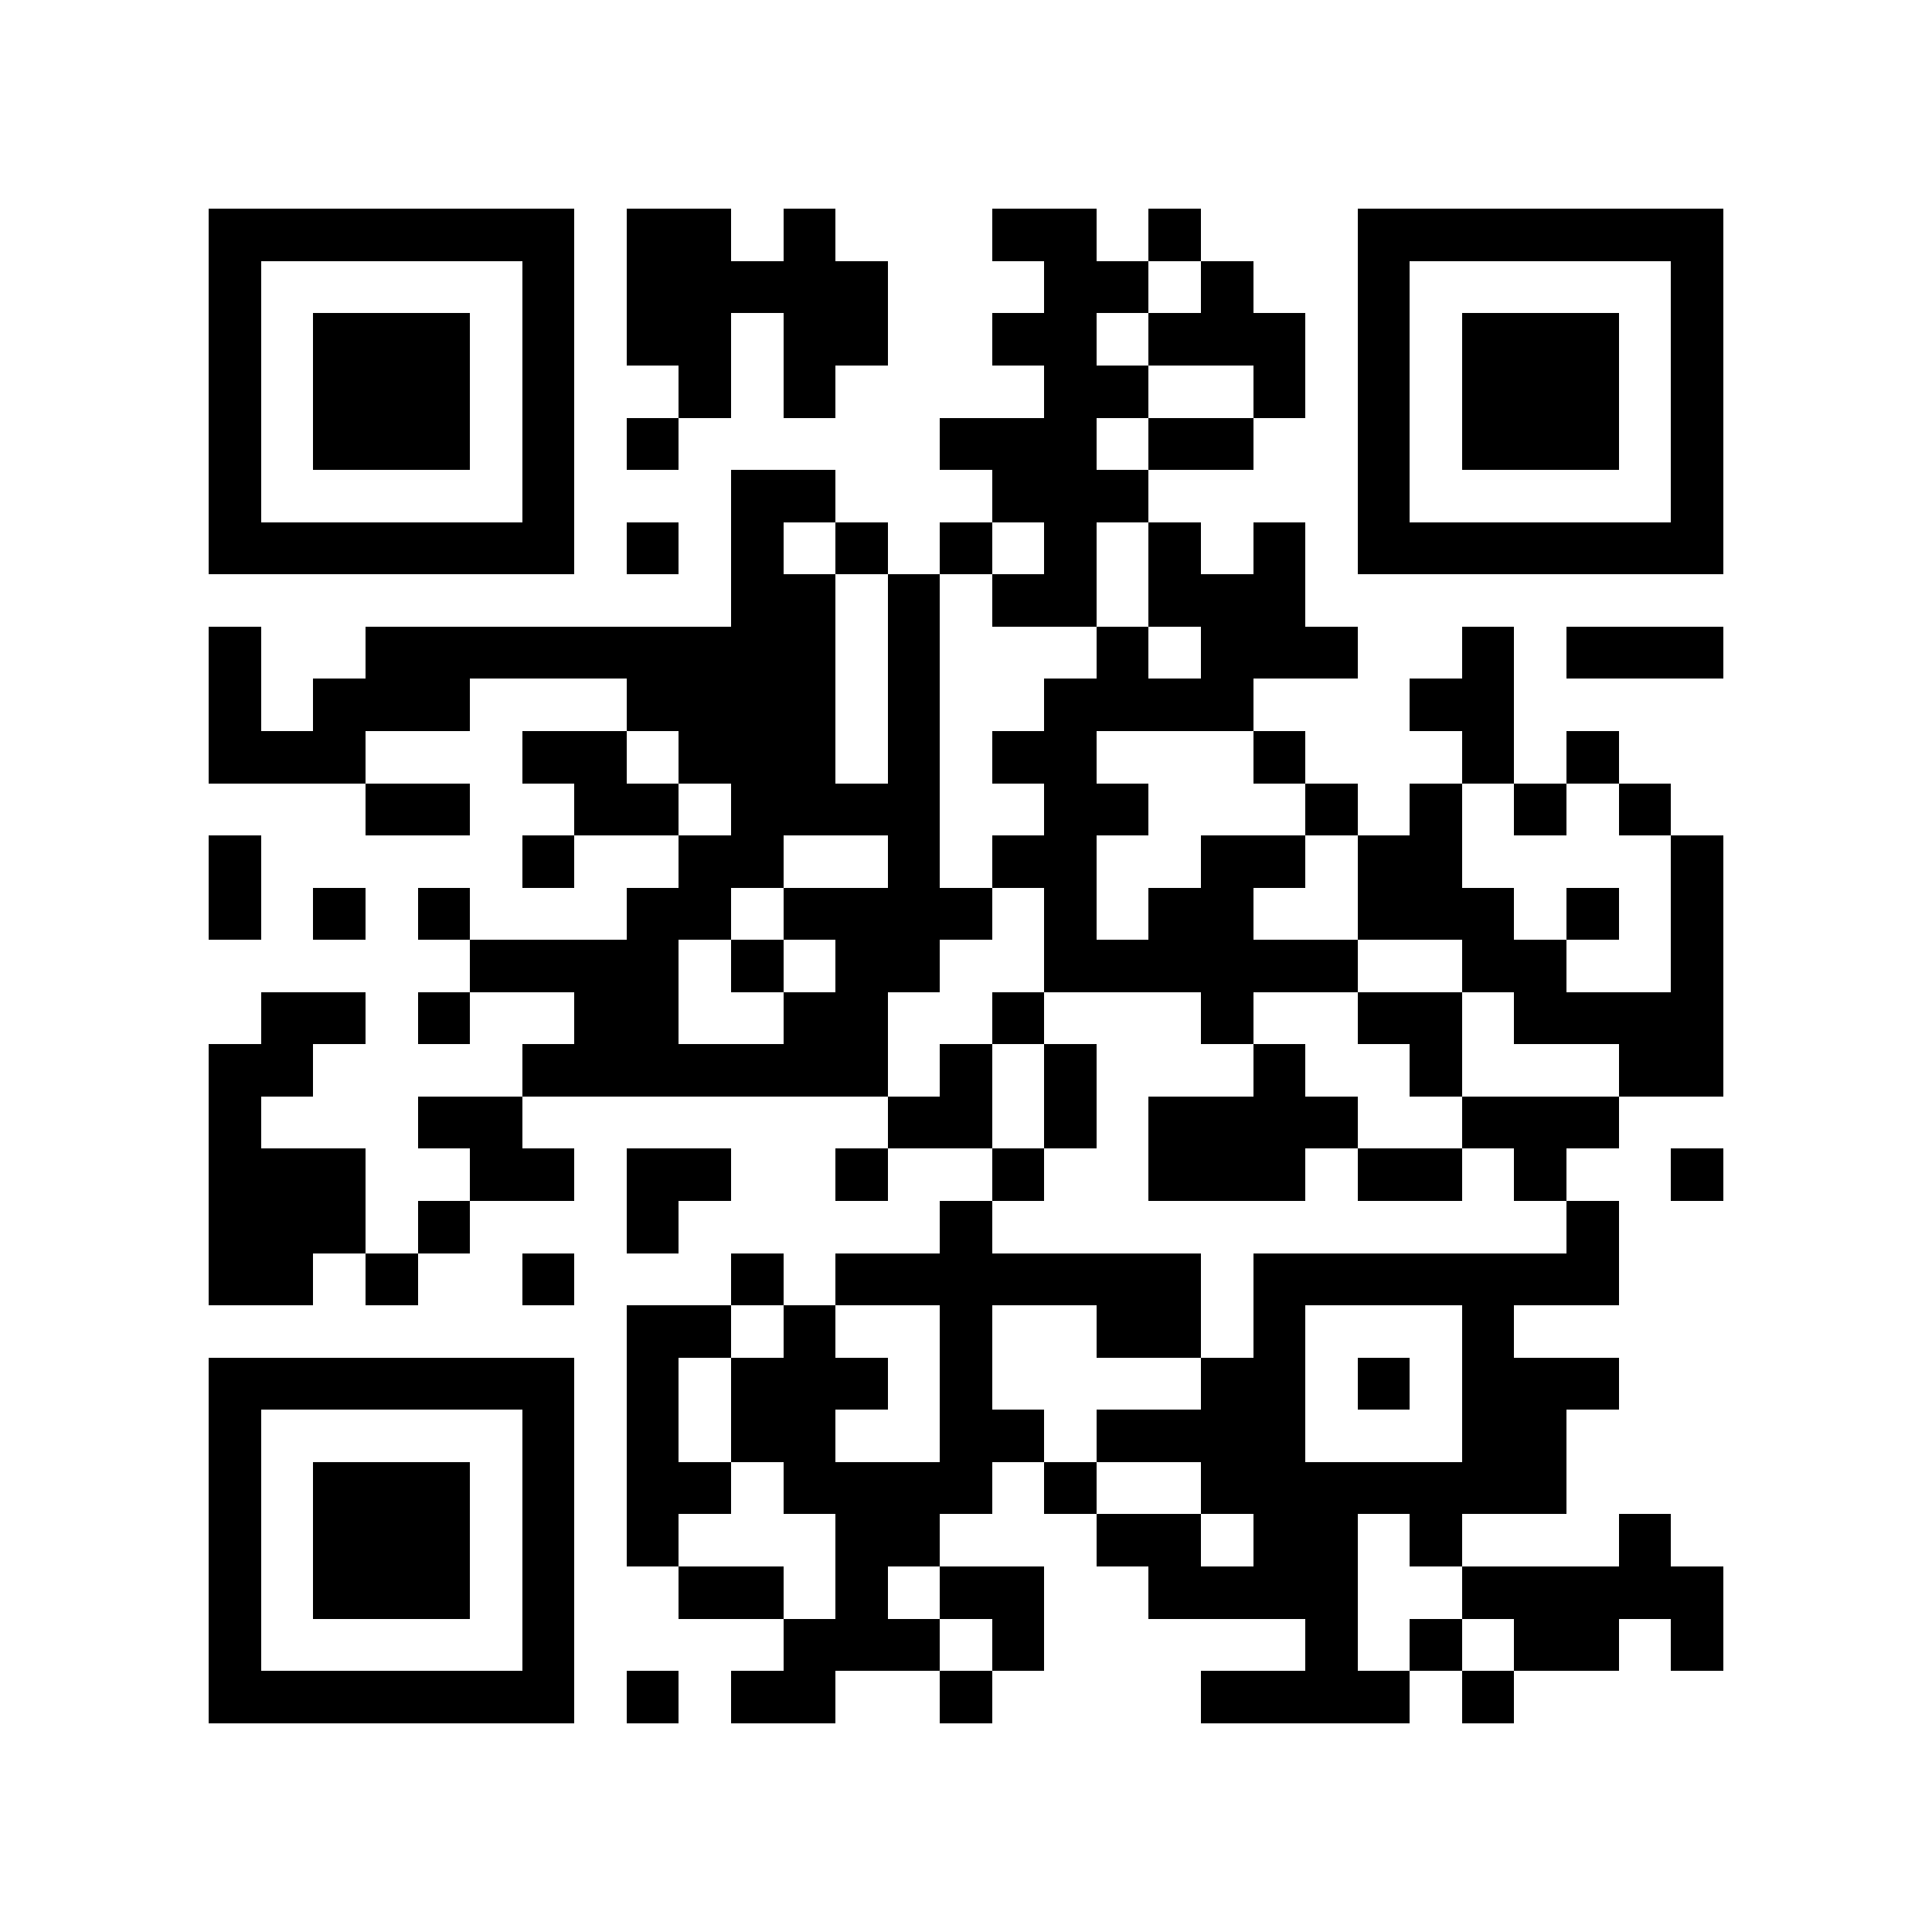
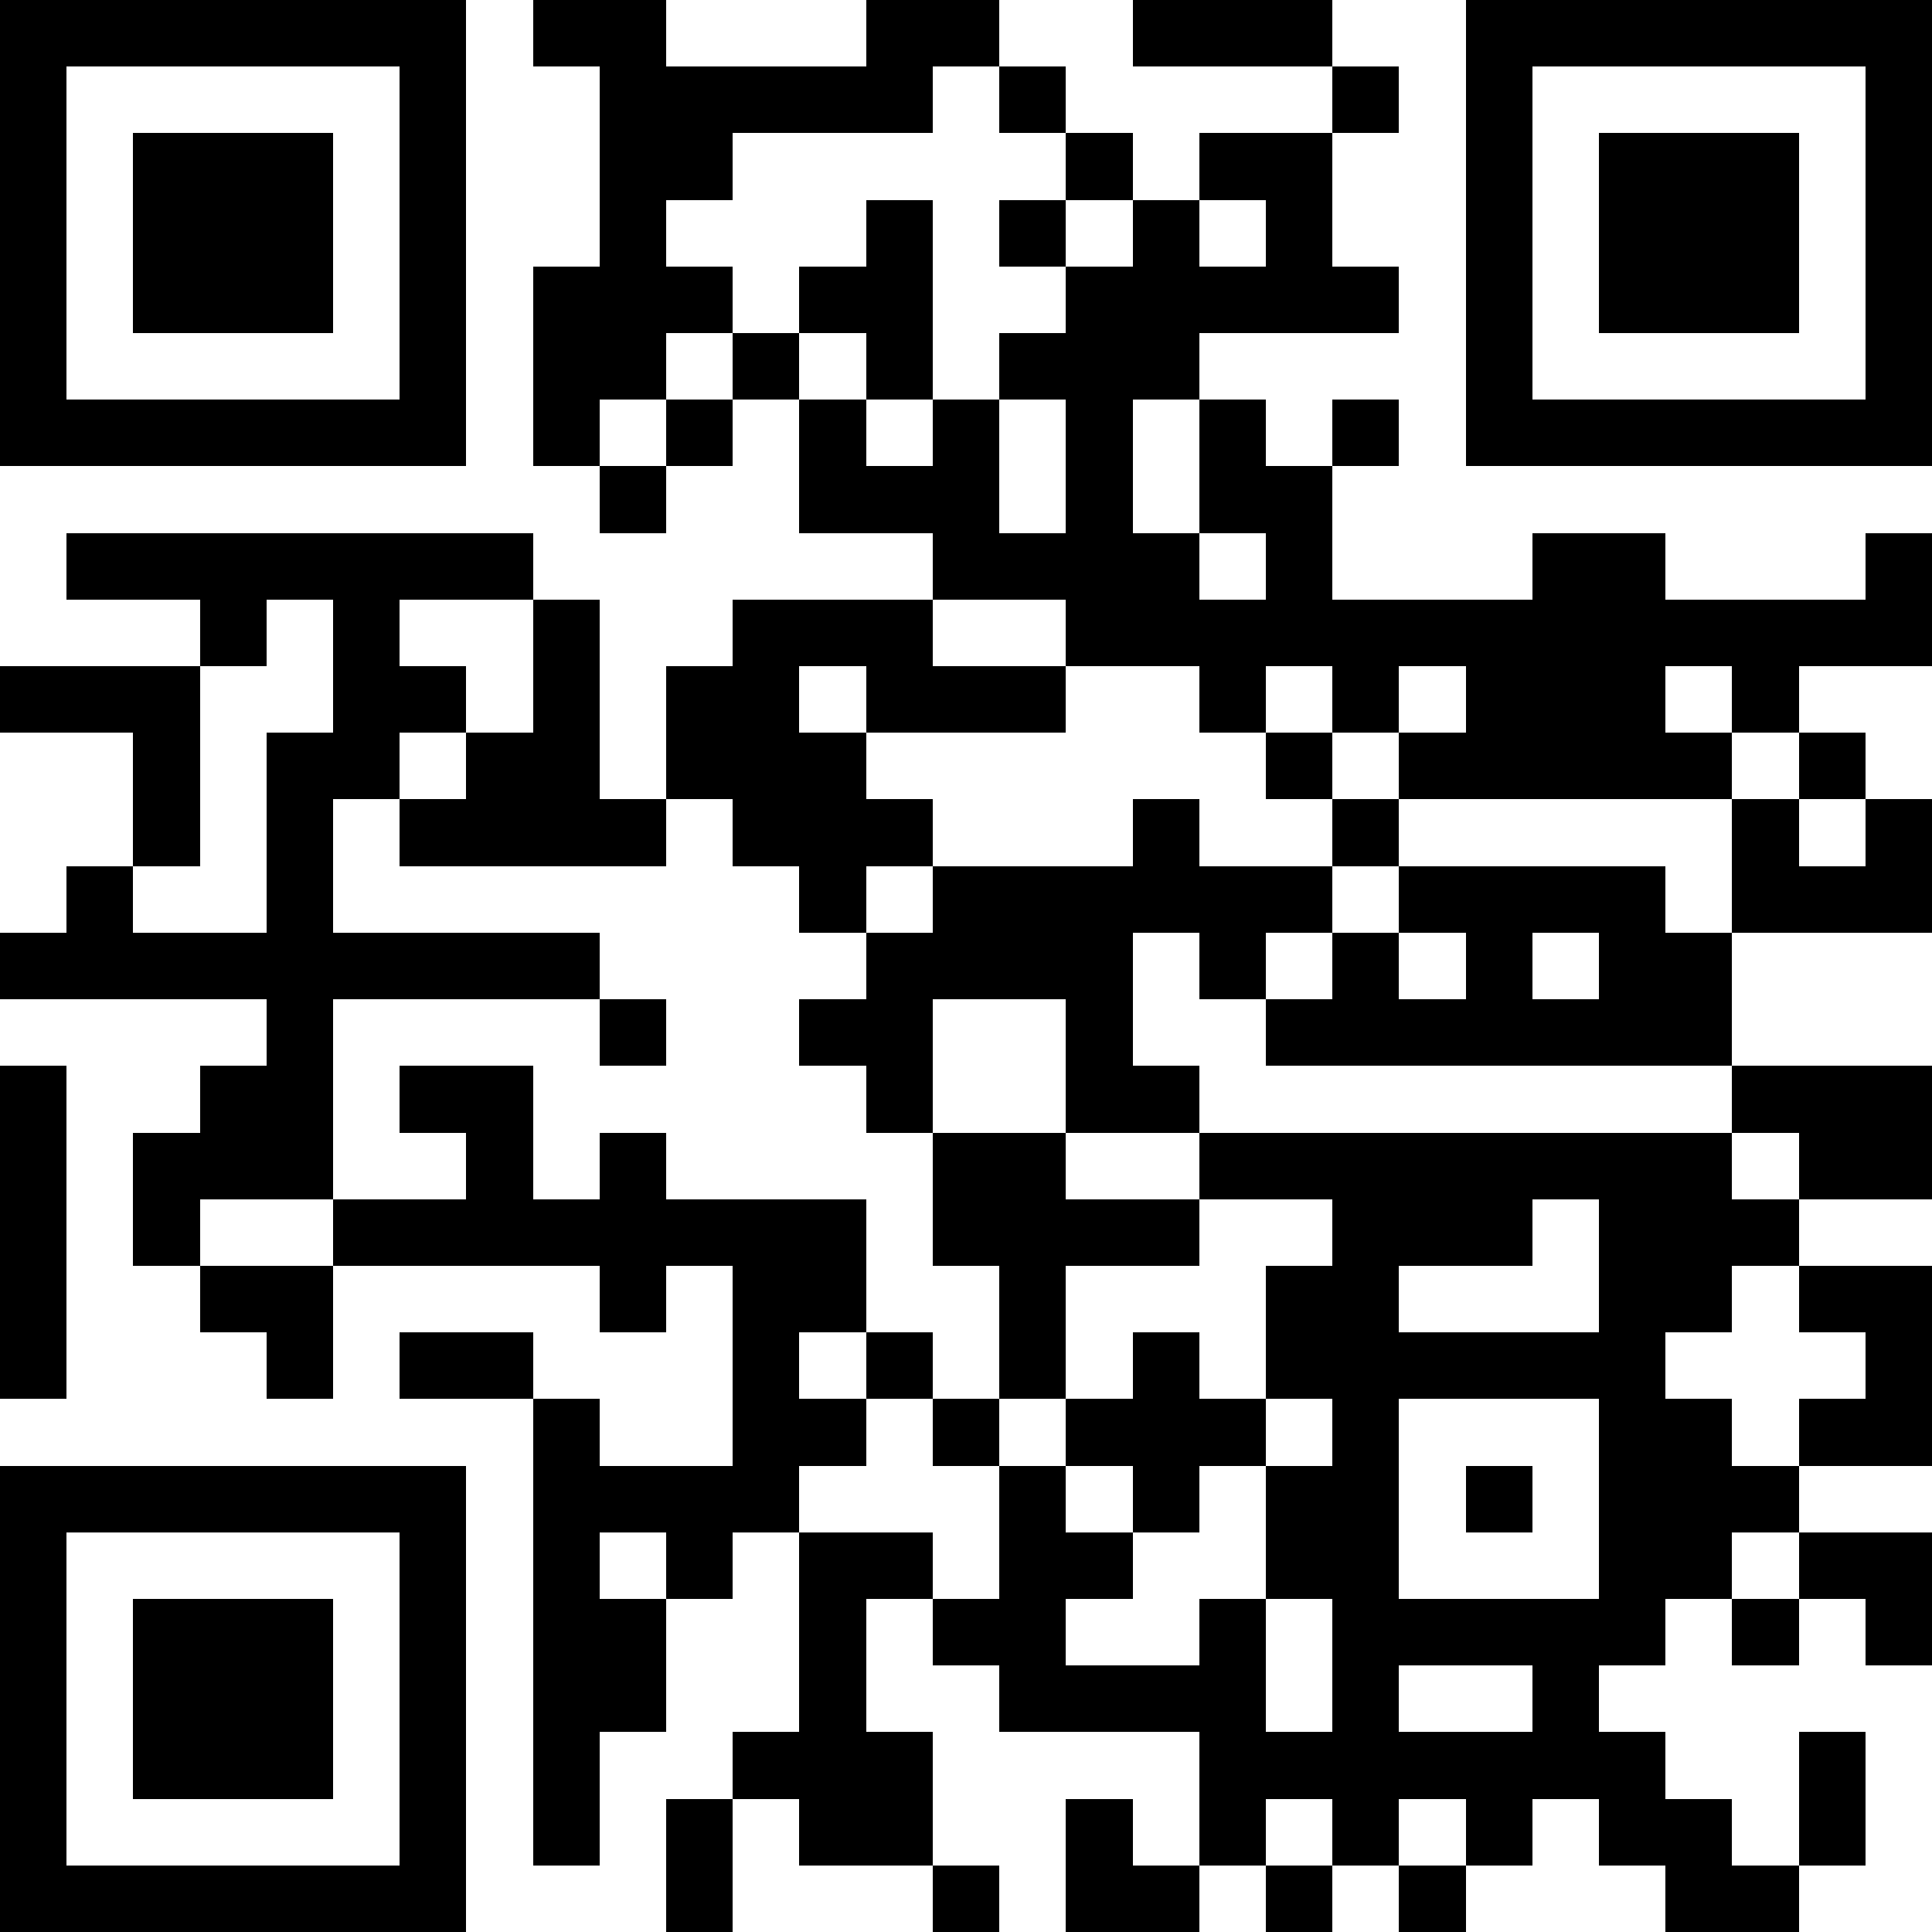
- <svg xmlns="http://www.w3.org/2000/svg" width="512" height="512" viewBox="0 0 37 37" shape-rendering="crispEdges">
-   <path fill="transparent" d="M0 0h37v37H0z" />
-   <path stroke="#000000" d="M4 4.5h7m1 0h2m1 0h1m3 0h2m1 0h1m3 0h7M4 5.5h1m5 0h1m1 0h5m3 0h2m1 0h1m2 0h1m5 0h1M4 6.5h1m1 0h3m1 0h1m1 0h2m1 0h2m2 0h2m1 0h3m1 0h1m1 0h3m1 0h1M4 7.5h1m1 0h3m1 0h1m2 0h1m1 0h1m4 0h2m2 0h1m1 0h1m1 0h3m1 0h1M4 8.5h1m1 0h3m1 0h1m1 0h1m5 0h3m1 0h2m2 0h1m1 0h3m1 0h1M4 9.5h1m5 0h1m3 0h2m3 0h3m4 0h1m5 0h1M4 10.5h7m1 0h1m1 0h1m1 0h1m1 0h1m1 0h1m1 0h1m1 0h1m1 0h7M14 11.5h2m1 0h1m1 0h2m1 0h3M4 12.5h1m2 0h9m1 0h1m3 0h1m1 0h3m2 0h1m1 0h3M4 13.5h1m1 0h3m3 0h4m1 0h1m2 0h4m3 0h2M4 14.5h3m3 0h2m1 0h3m1 0h1m1 0h2m3 0h1m3 0h1m1 0h1M7 15.5h2m2 0h2m1 0h4m2 0h2m3 0h1m1 0h1m1 0h1m1 0h1M4 16.5h1m5 0h1m2 0h2m2 0h1m1 0h2m2 0h2m1 0h2m4 0h1M4 17.5h1m1 0h1m1 0h1m3 0h2m1 0h4m1 0h1m1 0h2m2 0h3m1 0h1m1 0h1M9 18.5h4m1 0h1m1 0h2m2 0h6m2 0h2m2 0h1M5 19.5h2m1 0h1m2 0h2m2 0h2m2 0h1m3 0h1m2 0h2m1 0h4M4 20.5h2m4 0h7m1 0h1m1 0h1m3 0h1m2 0h1m3 0h2M4 21.5h1m3 0h2m7 0h2m1 0h1m1 0h4m2 0h3M4 22.5h3m2 0h2m1 0h2m2 0h1m2 0h1m2 0h3m1 0h2m1 0h1m2 0h1M4 23.5h3m1 0h1m3 0h1m5 0h1m11 0h1M4 24.5h2m1 0h1m2 0h1m3 0h1m1 0h7m1 0h7M12 25.5h2m1 0h1m2 0h1m2 0h2m1 0h1m3 0h1M4 26.5h7m1 0h1m1 0h3m1 0h1m4 0h2m1 0h1m1 0h3M4 27.5h1m5 0h1m1 0h1m1 0h2m2 0h2m1 0h4m3 0h2M4 28.5h1m1 0h3m1 0h1m1 0h2m1 0h4m1 0h1m2 0h7M4 29.5h1m1 0h3m1 0h1m1 0h1m3 0h2m3 0h2m1 0h2m1 0h1m3 0h1M4 30.5h1m1 0h3m1 0h1m2 0h2m1 0h1m1 0h2m2 0h4m2 0h5M4 31.5h1m5 0h1m4 0h3m1 0h1m5 0h1m1 0h1m1 0h2m1 0h1M4 32.5h7m1 0h1m1 0h2m2 0h1m4 0h4m1 0h1" />
+ <svg xmlns="http://www.w3.org/2000/svg" viewBox="0 0 29 29" width="256" height="256" fill="#000000" shape-rendering="crispEdges" version="1.1">
+   <path transform="matrix(1,0,0,1,0,0)" d="M25,28h2v1h-2v-1zM21,28h1v1h-1v-1zM19,28h1v1h-1v-1zM16,28h2v1h-2v-1zM14,28h1v1h-1v-1zM10,28h1v1h-1v-1zM0,28h7v1h-7v-1zM27,27h1v1h-1v-1zM24,27h2v1h-2v-1zM22,27h1v1h-1v-1zM20,27h1v1h-1v-1zM18,27h1v1h-1v-1zM16,27h1v1h-1v-1zM12,27h2v1h-2v-1zM10,27h1v1h-1v-1zM8,27h1v1h-1v-1zM6,27h1v1h-1v-1zM0,27h1v1h-1v-1zM27,26h1v1h-1v-1zM18,26h7v1h-7v-1zM11,26h3v1h-3v-1zM8,26h1v1h-1v-1zM6,26h1v1h-1v-1zM2,26h3v1h-3v-1zM0,26h1v1h-1v-1zM23,25h1v1h-1v-1zM20,25h1v1h-1v-1zM15,25h4v1h-4v-1zM12,25h1v1h-1v-1zM8,25h2v1h-2v-1zM6,25h1v1h-1v-1zM2,25h3v1h-3v-1zM0,25h1v1h-1v-1zM28,24h1v1h-1v-1zM26,24h1v1h-1v-1zM20,24h5v1h-5v-1zM18,24h1v1h-1v-1zM14,24h2v1h-2v-1zM12,24h1v1h-1v-1zM8,24h2v1h-2v-1zM6,24h1v1h-1v-1zM2,24h3v1h-3v-1zM0,24h1v1h-1v-1zM27,23h2v1h-2v-1zM24,23h2v1h-2v-1zM19,23h2v1h-2v-1zM15,23h2v1h-2v-1zM12,23h2v1h-2v-1zM10,23h1v1h-1v-1zM8,23h1v1h-1v-1zM6,23h1v1h-1v-1zM0,23h1v1h-1v-1zM24,22h3v1h-3v-1zM22,22h1v1h-1v-1zM19,22h2v1h-2v-1zM17,22h1v1h-1v-1zM15,22h1v1h-1v-1zM8,22h4v1h-4v-1zM0,22h7v1h-7v-1zM27,21h2v1h-2v-1zM24,21h2v1h-2v-1zM20,21h1v1h-1v-1zM16,21h3v1h-3v-1zM14,21h1v1h-1v-1zM11,21h2v1h-2v-1zM8,21h1v1h-1v-1zM28,20h1v1h-1v-1zM19,20h6v1h-6v-1zM17,20h1v1h-1v-1zM15,20h1v1h-1v-1zM13,20h1v1h-1v-1zM11,20h1v1h-1v-1zM6,20h2v1h-2v-1zM4,20h1v1h-1v-1zM0,20h1v1h-1v-1zM27,19h2v1h-2v-1zM24,19h2v1h-2v-1zM19,19h2v1h-2v-1zM15,19h1v1h-1v-1zM11,19h2v1h-2v-1zM9,19h1v1h-1v-1zM3,19h2v1h-2v-1zM0,19h1v1h-1v-1zM24,18h3v1h-3v-1zM20,18h3v1h-3v-1zM14,18h4v1h-4v-1zM5,18h8v1h-8v-1zM2,18h1v1h-1v-1zM0,18h1v1h-1v-1zM27,17h2v1h-2v-1zM18,17h8v1h-8v-1zM14,17h2v1h-2v-1zM9,17h1v1h-1v-1zM7,17h1v1h-1v-1zM2,17h3v1h-3v-1zM0,17h1v1h-1v-1zM26,16h3v1h-3v-1zM16,16h2v1h-2v-1zM13,16h1v1h-1v-1zM6,16h2v1h-2v-1zM3,16h2v1h-2v-1zM0,16h1v1h-1v-1zM19,15h7v1h-7v-1zM16,15h1v1h-1v-1zM12,15h2v1h-2v-1zM9,15h1v1h-1v-1zM4,15h1v1h-1v-1zM24,14h2v1h-2v-1zM22,14h1v1h-1v-1zM20,14h1v1h-1v-1zM18,14h1v1h-1v-1zM13,14h4v1h-4v-1zM0,14h9v1h-9v-1zM26,13h3v1h-3v-1zM21,13h4v1h-4v-1zM14,13h6v1h-6v-1zM12,13h1v1h-1v-1zM4,13h1v1h-1v-1zM1,13h1v1h-1v-1zM28,12h1v1h-1v-1zM26,12h1v1h-1v-1zM20,12h1v1h-1v-1zM17,12h1v1h-1v-1zM11,12h3v1h-3v-1zM6,12h4v1h-4v-1zM4,12h1v1h-1v-1zM2,12h1v1h-1v-1zM27,11h1v1h-1v-1zM21,11h5v1h-5v-1zM19,11h1v1h-1v-1zM10,11h3v1h-3v-1zM7,11h2v1h-2v-1zM4,11h2v1h-2v-1zM2,11h1v1h-1v-1zM26,10h1v1h-1v-1zM22,10h3v1h-3v-1zM20,10h1v1h-1v-1zM18,10h1v1h-1v-1zM13,10h3v1h-3v-1zM10,10h2v1h-2v-1zM8,10h1v1h-1v-1zM5,10h2v1h-2v-1zM0,10h3v1h-3v-1zM16,9h13v1h-13v-1zM11,9h3v1h-3v-1zM8,9h1v1h-1v-1zM5,9h1v1h-1v-1zM3,9h1v1h-1v-1zM28,8h1v1h-1v-1zM23,8h2v1h-2v-1zM19,8h1v1h-1v-1zM14,8h4v1h-4v-1zM1,8h7v1h-7v-1zM18,7h2v1h-2v-1zM16,7h1v1h-1v-1zM12,7h3v1h-3v-1zM9,7h1v1h-1v-1zM22,6h7v1h-7v-1zM20,6h1v1h-1v-1zM18,6h1v1h-1v-1zM16,6h1v1h-1v-1zM14,6h1v1h-1v-1zM12,6h1v1h-1v-1zM10,6h1v1h-1v-1zM8,6h1v1h-1v-1zM0,6h7v1h-7v-1zM28,5h1v1h-1v-1zM22,5h1v1h-1v-1zM15,5h3v1h-3v-1zM13,5h1v1h-1v-1zM11,5h1v1h-1v-1zM8,5h2v1h-2v-1zM6,5h1v1h-1v-1zM0,5h1v1h-1v-1zM28,4h1v1h-1v-1zM24,4h3v1h-3v-1zM22,4h1v1h-1v-1zM16,4h5v1h-5v-1zM12,4h2v1h-2v-1zM8,4h3v1h-3v-1zM6,4h1v1h-1v-1zM2,4h3v1h-3v-1zM0,4h1v1h-1v-1zM28,3h1v1h-1v-1zM24,3h3v1h-3v-1zM22,3h1v1h-1v-1zM19,3h1v1h-1v-1zM17,3h1v1h-1v-1zM15,3h1v1h-1v-1zM13,3h1v1h-1v-1zM9,3h1v1h-1v-1zM6,3h1v1h-1v-1zM2,3h3v1h-3v-1zM0,3h1v1h-1v-1zM28,2h1v1h-1v-1zM24,2h3v1h-3v-1zM22,2h1v1h-1v-1zM18,2h2v1h-2v-1zM16,2h1v1h-1v-1zM9,2h2v1h-2v-1zM6,2h1v1h-1v-1zM2,2h3v1h-3v-1zM0,2h1v1h-1v-1zM28,1h1v1h-1v-1zM22,1h1v1h-1v-1zM20,1h1v1h-1v-1zM15,1h1v1h-1v-1zM9,1h5v1h-5v-1zM6,1h1v1h-1v-1zM0,1h1v1h-1v-1zM22,0h7v1h-7v-1zM17,0h3v1h-3v-1zM13,0h2v1h-2v-1zM8,0h2v1h-2v-1zM0,0h7v1h-7v-1z" />
</svg>
